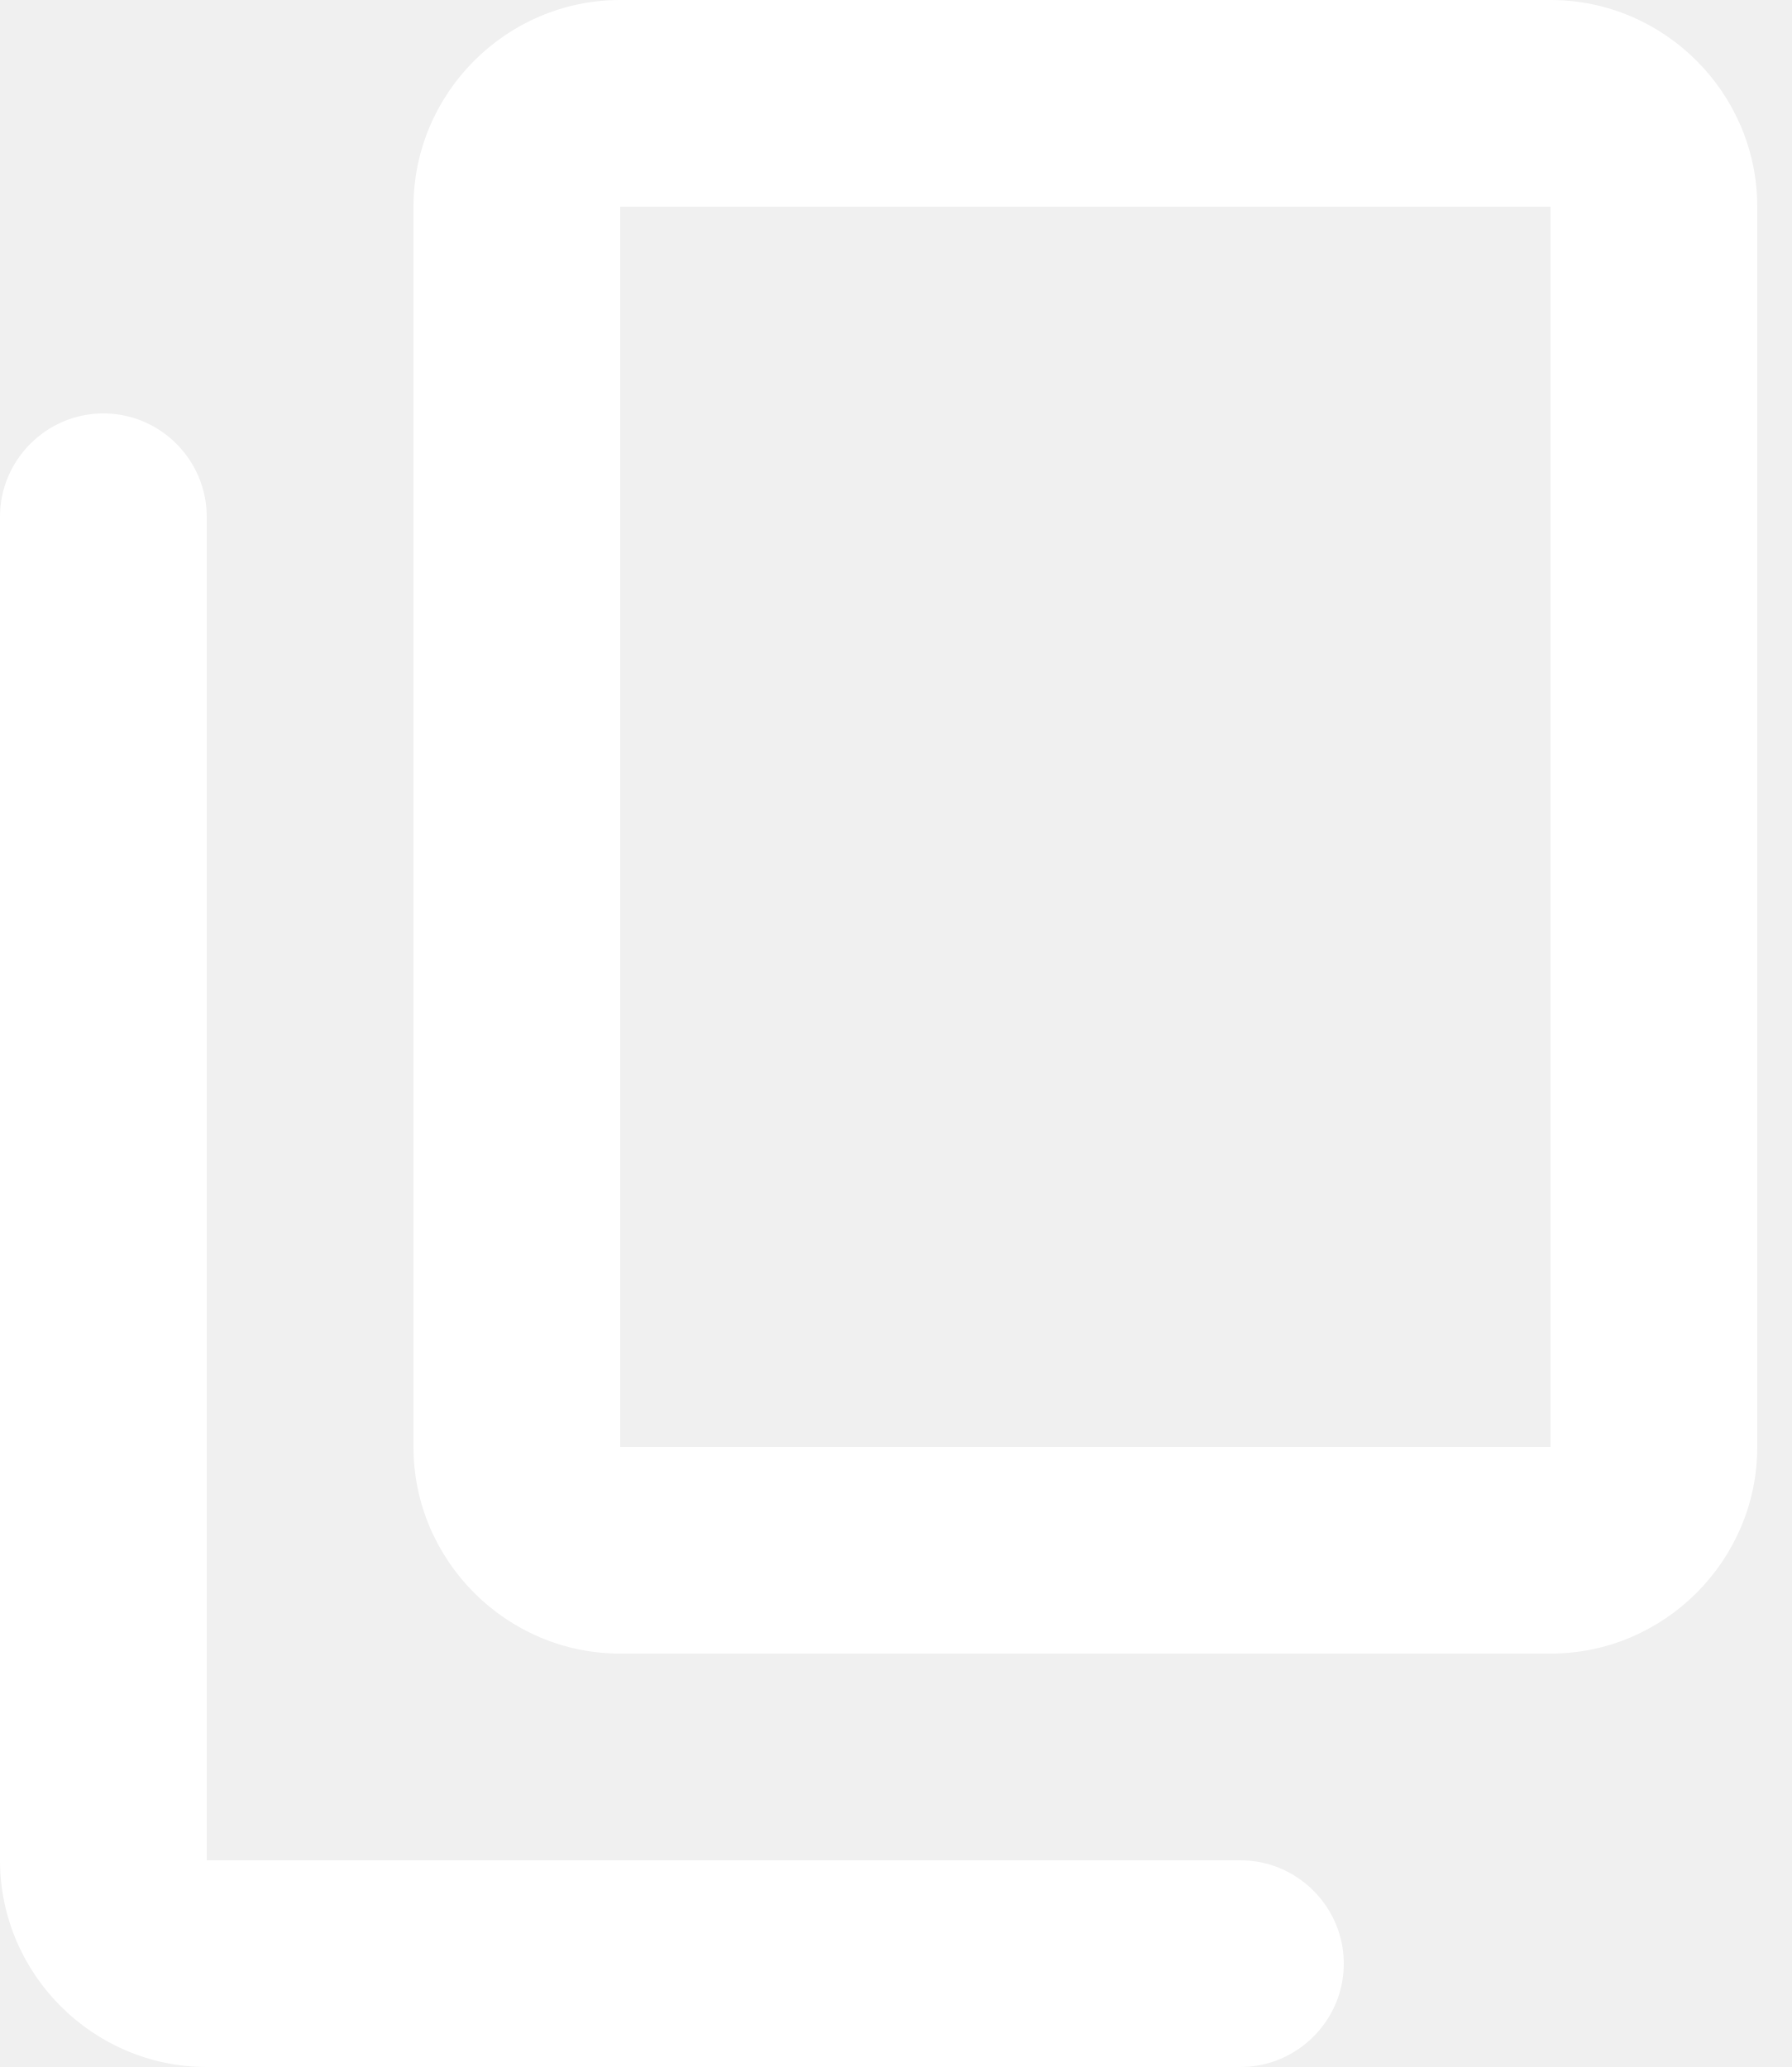
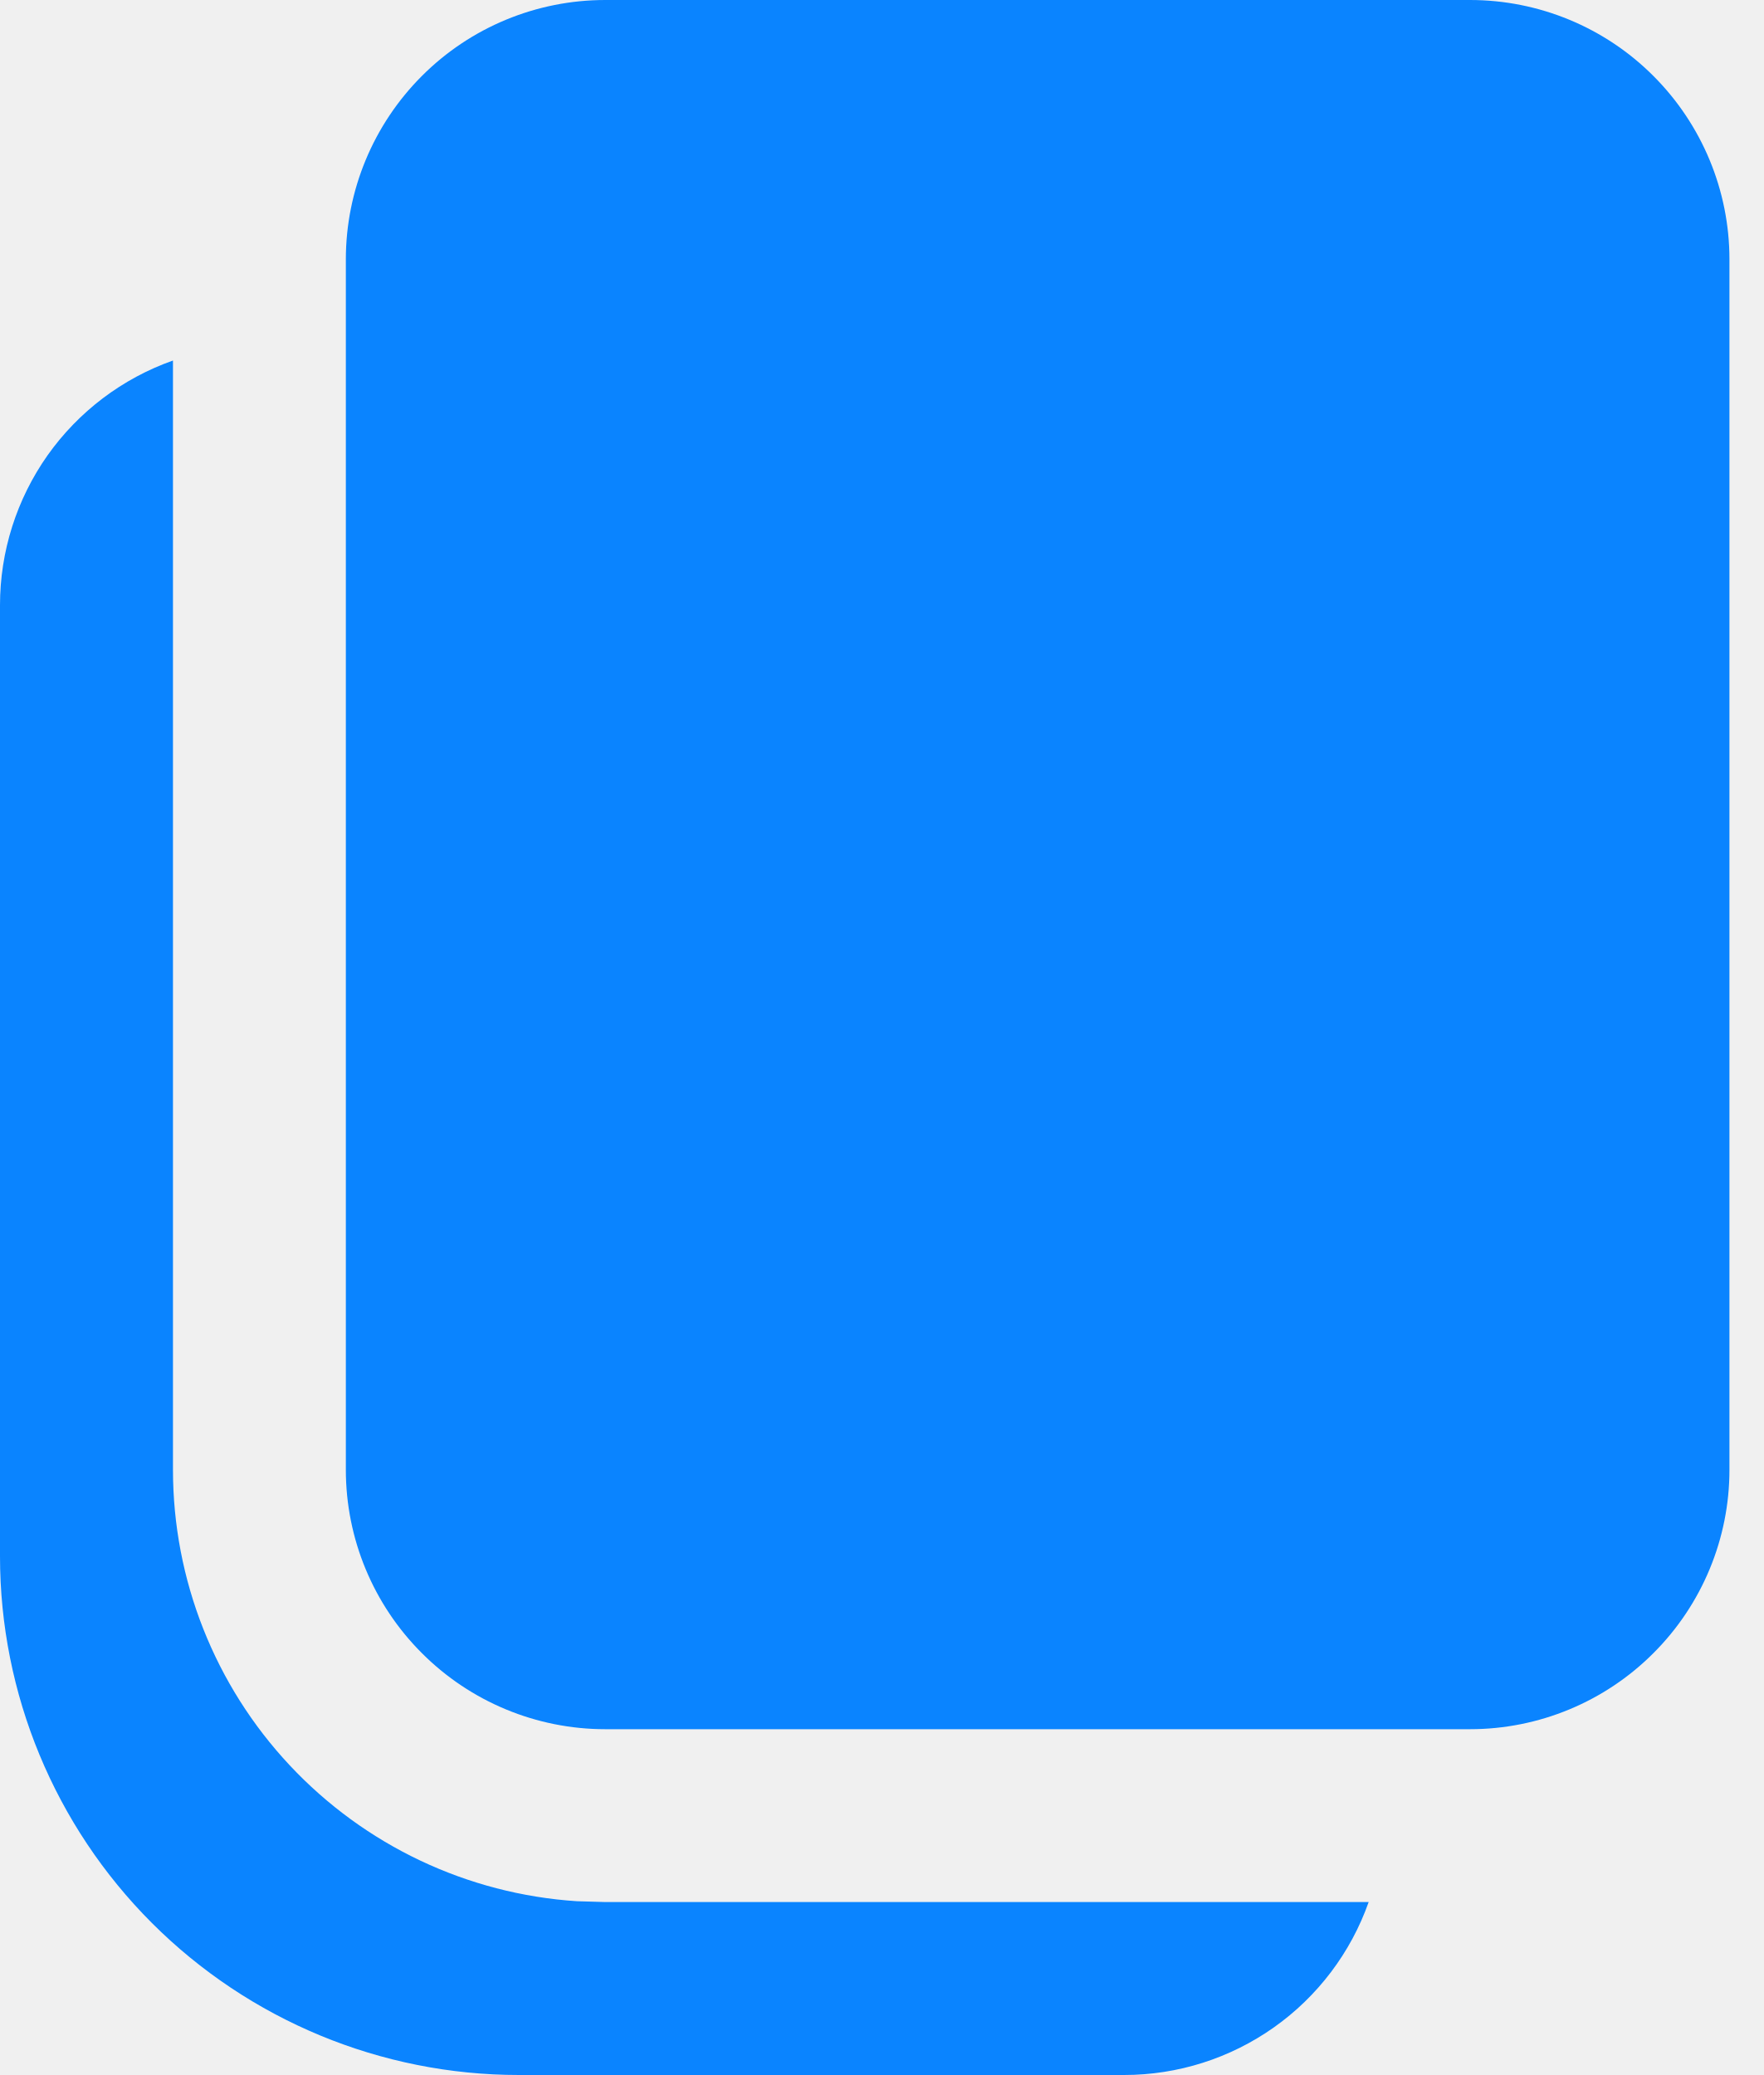
- <svg xmlns="http://www.w3.org/2000/svg" width="26" height="30" viewBox="0 0 26 30" fill="none">
-   <path d="M18 27H3V7.5C3 6.675 2.325 6 1.5 6C0.675 6 0 6.675 0 7.5V27C0 28.65 1.35 30 3 30H18C18.825 30 19.5 29.325 19.5 28.5C19.5 27.675 18.825 27 18 27ZM25.5 21V3C25.5 1.35 24.15 0 22.5 0H9C7.35 0 6 1.35 6 3V21C6 22.65 7.35 24 9 24H22.5C24.15 24 25.5 22.65 25.5 21ZM22.5 21H9V3H22.5V21Z" fill="white" />
+ <svg xmlns="http://www.w3.org/2000/svg" width="17" height="20" viewBox="0 0 17 20" fill="none">
+   <path d="M1.667 3.475V14.167C1.667 15.225 2.069 16.243 2.792 17.015C3.515 17.787 4.504 18.256 5.56 18.325L5.833 18.333H13.19C13.018 18.821 12.698 19.243 12.277 19.541C11.854 19.84 11.35 20 10.833 20H5C3.674 20 2.402 19.473 1.464 18.535C0.527 17.598 3.43728e-07 16.326 3.43728e-07 15V5.833C-0 5.316 0.16 4.812 0.458 4.389C0.757 3.967 1.179 3.647 1.667 3.475ZM14.167 0C14.83 0 15.466 0.263 15.934 0.732C16.403 1.201 16.667 1.837 16.667 2.5V14.167C16.667 14.83 16.403 15.466 15.934 15.934C15.466 16.403 14.83 16.667 14.167 16.667H5.833C5.17 16.667 4.534 16.403 4.066 15.934C3.597 15.466 3.333 14.83 3.333 14.167V2.5C3.333 1.837 3.597 1.201 4.066 0.732C4.534 0.263 5.17 0 5.833 0H14.167Z" fill="#0A84FF" />
</svg>
